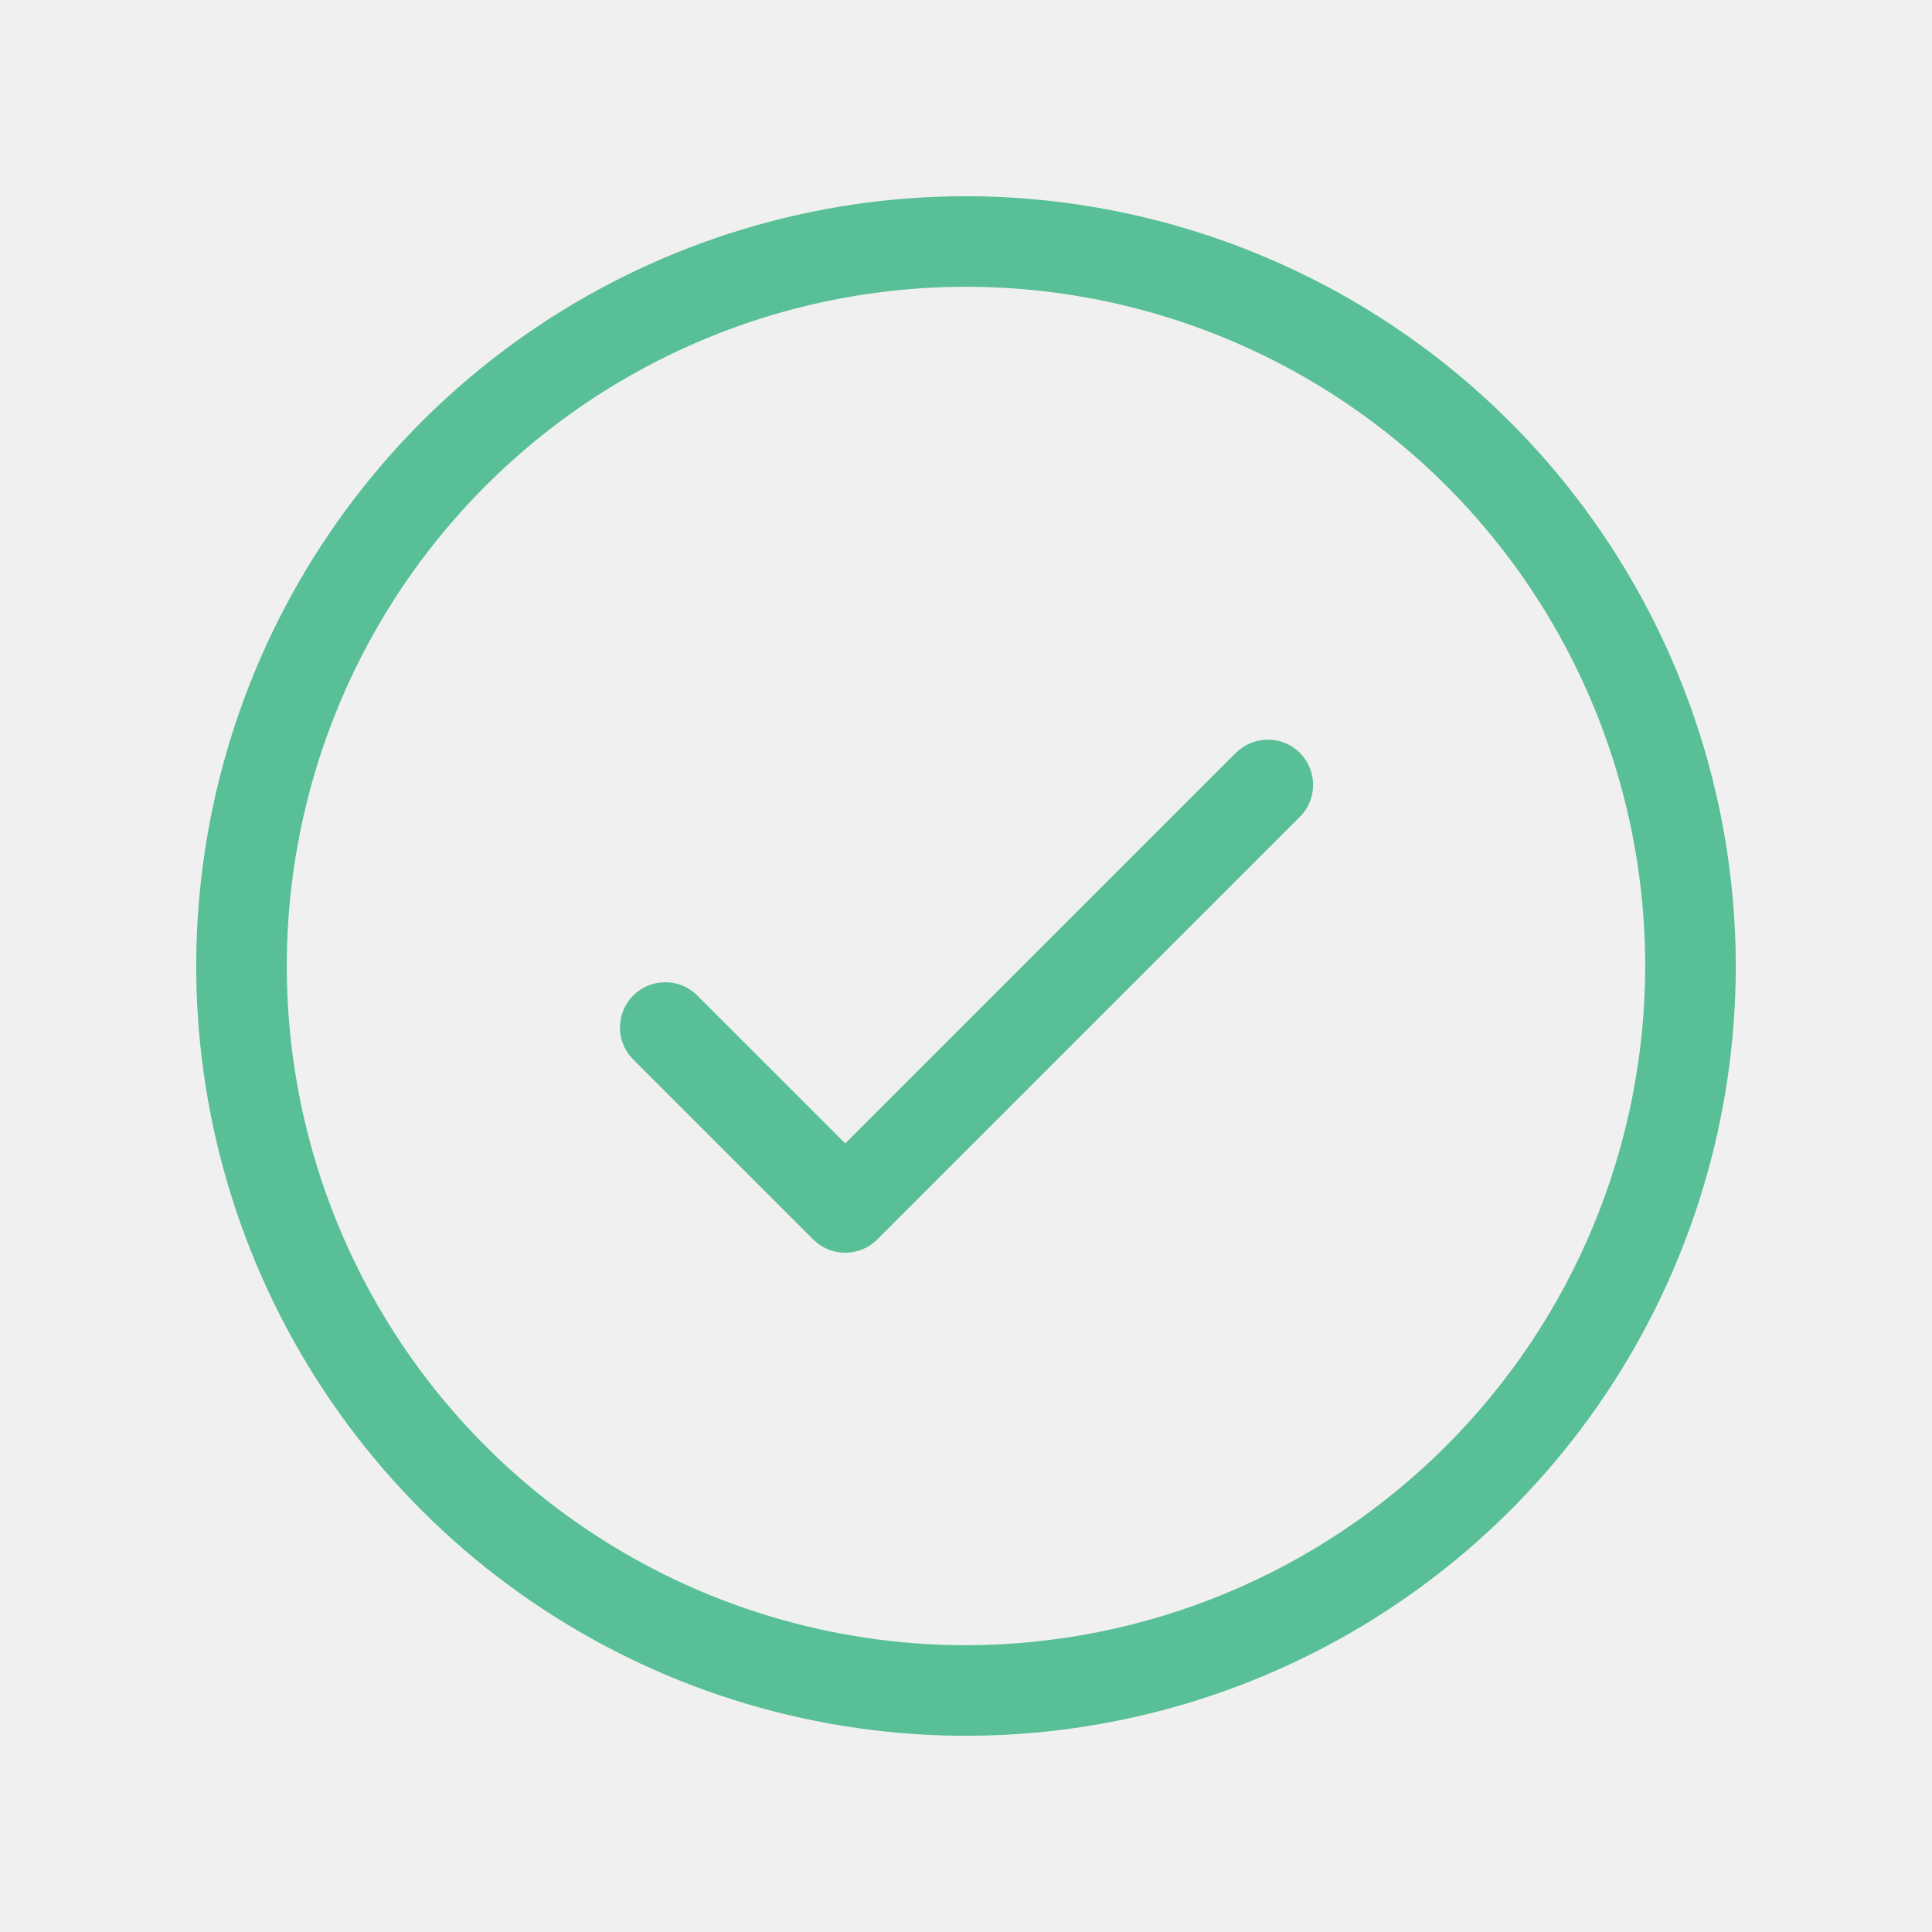
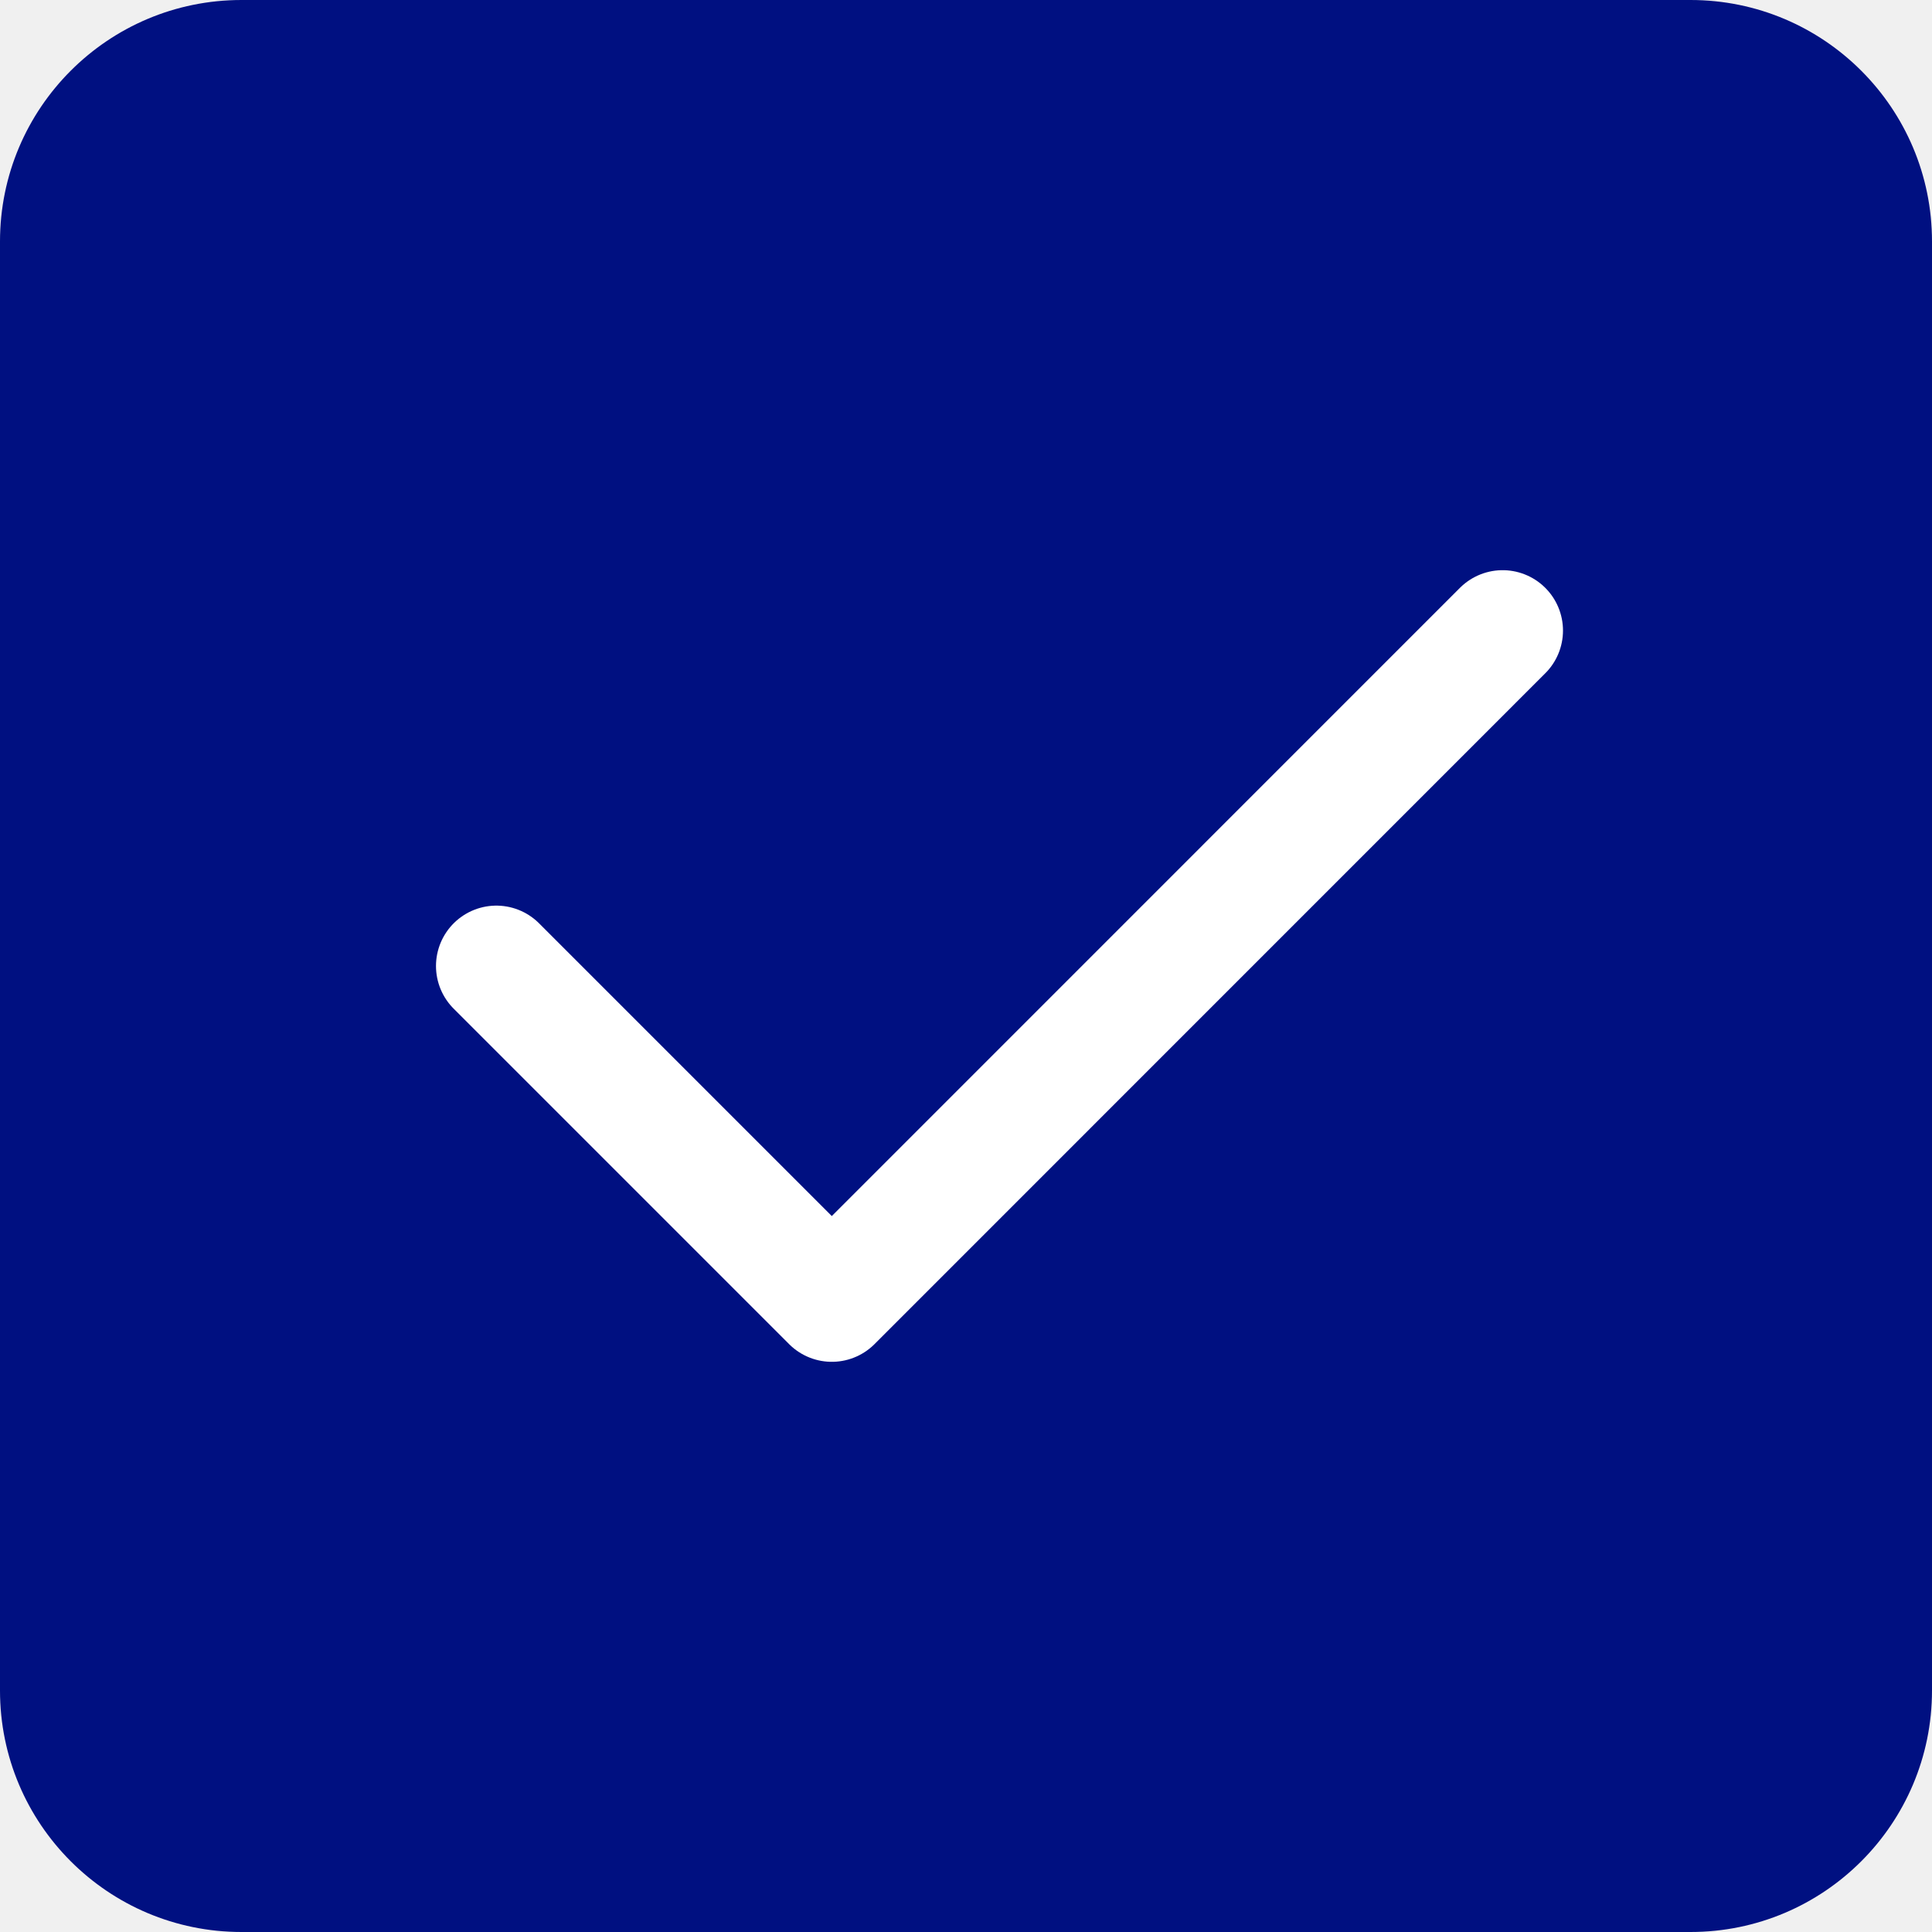
- <svg xmlns="http://www.w3.org/2000/svg" width="32" height="32" viewBox="0 0 32 32" fill="none">
-   <path d="M21.53 12.47C21.671 12.611 21.749 12.801 21.749 13C21.749 13.199 21.671 13.389 21.53 13.53L14.53 20.53C14.389 20.671 14.199 20.749 14 20.749C13.801 20.749 13.611 20.671 13.47 20.53L10.47 17.53C10.338 17.388 10.265 17.2 10.269 17.006C10.272 16.811 10.351 16.626 10.488 16.488C10.626 16.351 10.811 16.272 11.005 16.269C11.2 16.265 11.388 16.337 11.53 16.47L14 18.939L20.47 12.47C20.611 12.329 20.801 12.251 21 12.251C21.199 12.251 21.389 12.329 21.53 12.47ZM28.75 16C28.75 18.522 28.002 20.987 26.601 23.084C25.2 25.18 23.209 26.814 20.879 27.779C18.549 28.744 15.986 28.997 13.513 28.505C11.039 28.013 8.768 26.799 6.984 25.016C5.201 23.233 3.987 20.961 3.495 18.487C3.003 16.014 3.256 13.45 4.221 11.121C5.186 8.791 6.82 6.8 8.916 5.399C11.013 3.998 13.478 3.25 16 3.25C19.38 3.254 22.621 4.599 25.011 6.989C27.401 9.379 28.746 12.62 28.75 16ZM27.25 16C27.25 13.775 26.59 11.6 25.354 9.75C24.118 7.9 22.361 6.458 20.305 5.606C18.25 4.755 15.988 4.532 13.805 4.966C11.623 5.4 9.618 6.472 8.045 8.045C6.472 9.618 5.4 11.623 4.966 13.805C4.532 15.988 4.755 18.25 5.606 20.305C6.458 22.361 7.9 24.118 9.75 25.354C11.6 26.59 13.775 27.25 16 27.25C18.983 27.247 21.842 26.06 23.951 23.951C26.06 21.842 27.247 18.983 27.25 16Z" fill="#58BF96" />
+ <svg xmlns="http://www.w3.org/2000/svg" width="24" height="24" viewBox="0 0 24 24" fill="none">
+   <path d="M0 21C0 22.657 1.343 24 3 24L21 24C22.657 24 24 22.657 24 21L24 3C24 1.343 22.657 0 21 0L3 0C1.343 0 0 1.343 0 3L0 21Z" fill="#001081" />
+   <g clip-path="url(#clip0_528_2199)">
+     <path d="M6.166 12L10.333 16.167L18.666 7.833" stroke="white" stroke-width="1.5" stroke-linecap="round" stroke-linejoin="round" />
+   </g>
+   <defs>
+     <clipPath id="clip0_528_2199">
+       <rect width="20" height="20" fill="white" transform="translate(2 2)" />
+     </clipPath>
+   </defs>
</svg>
